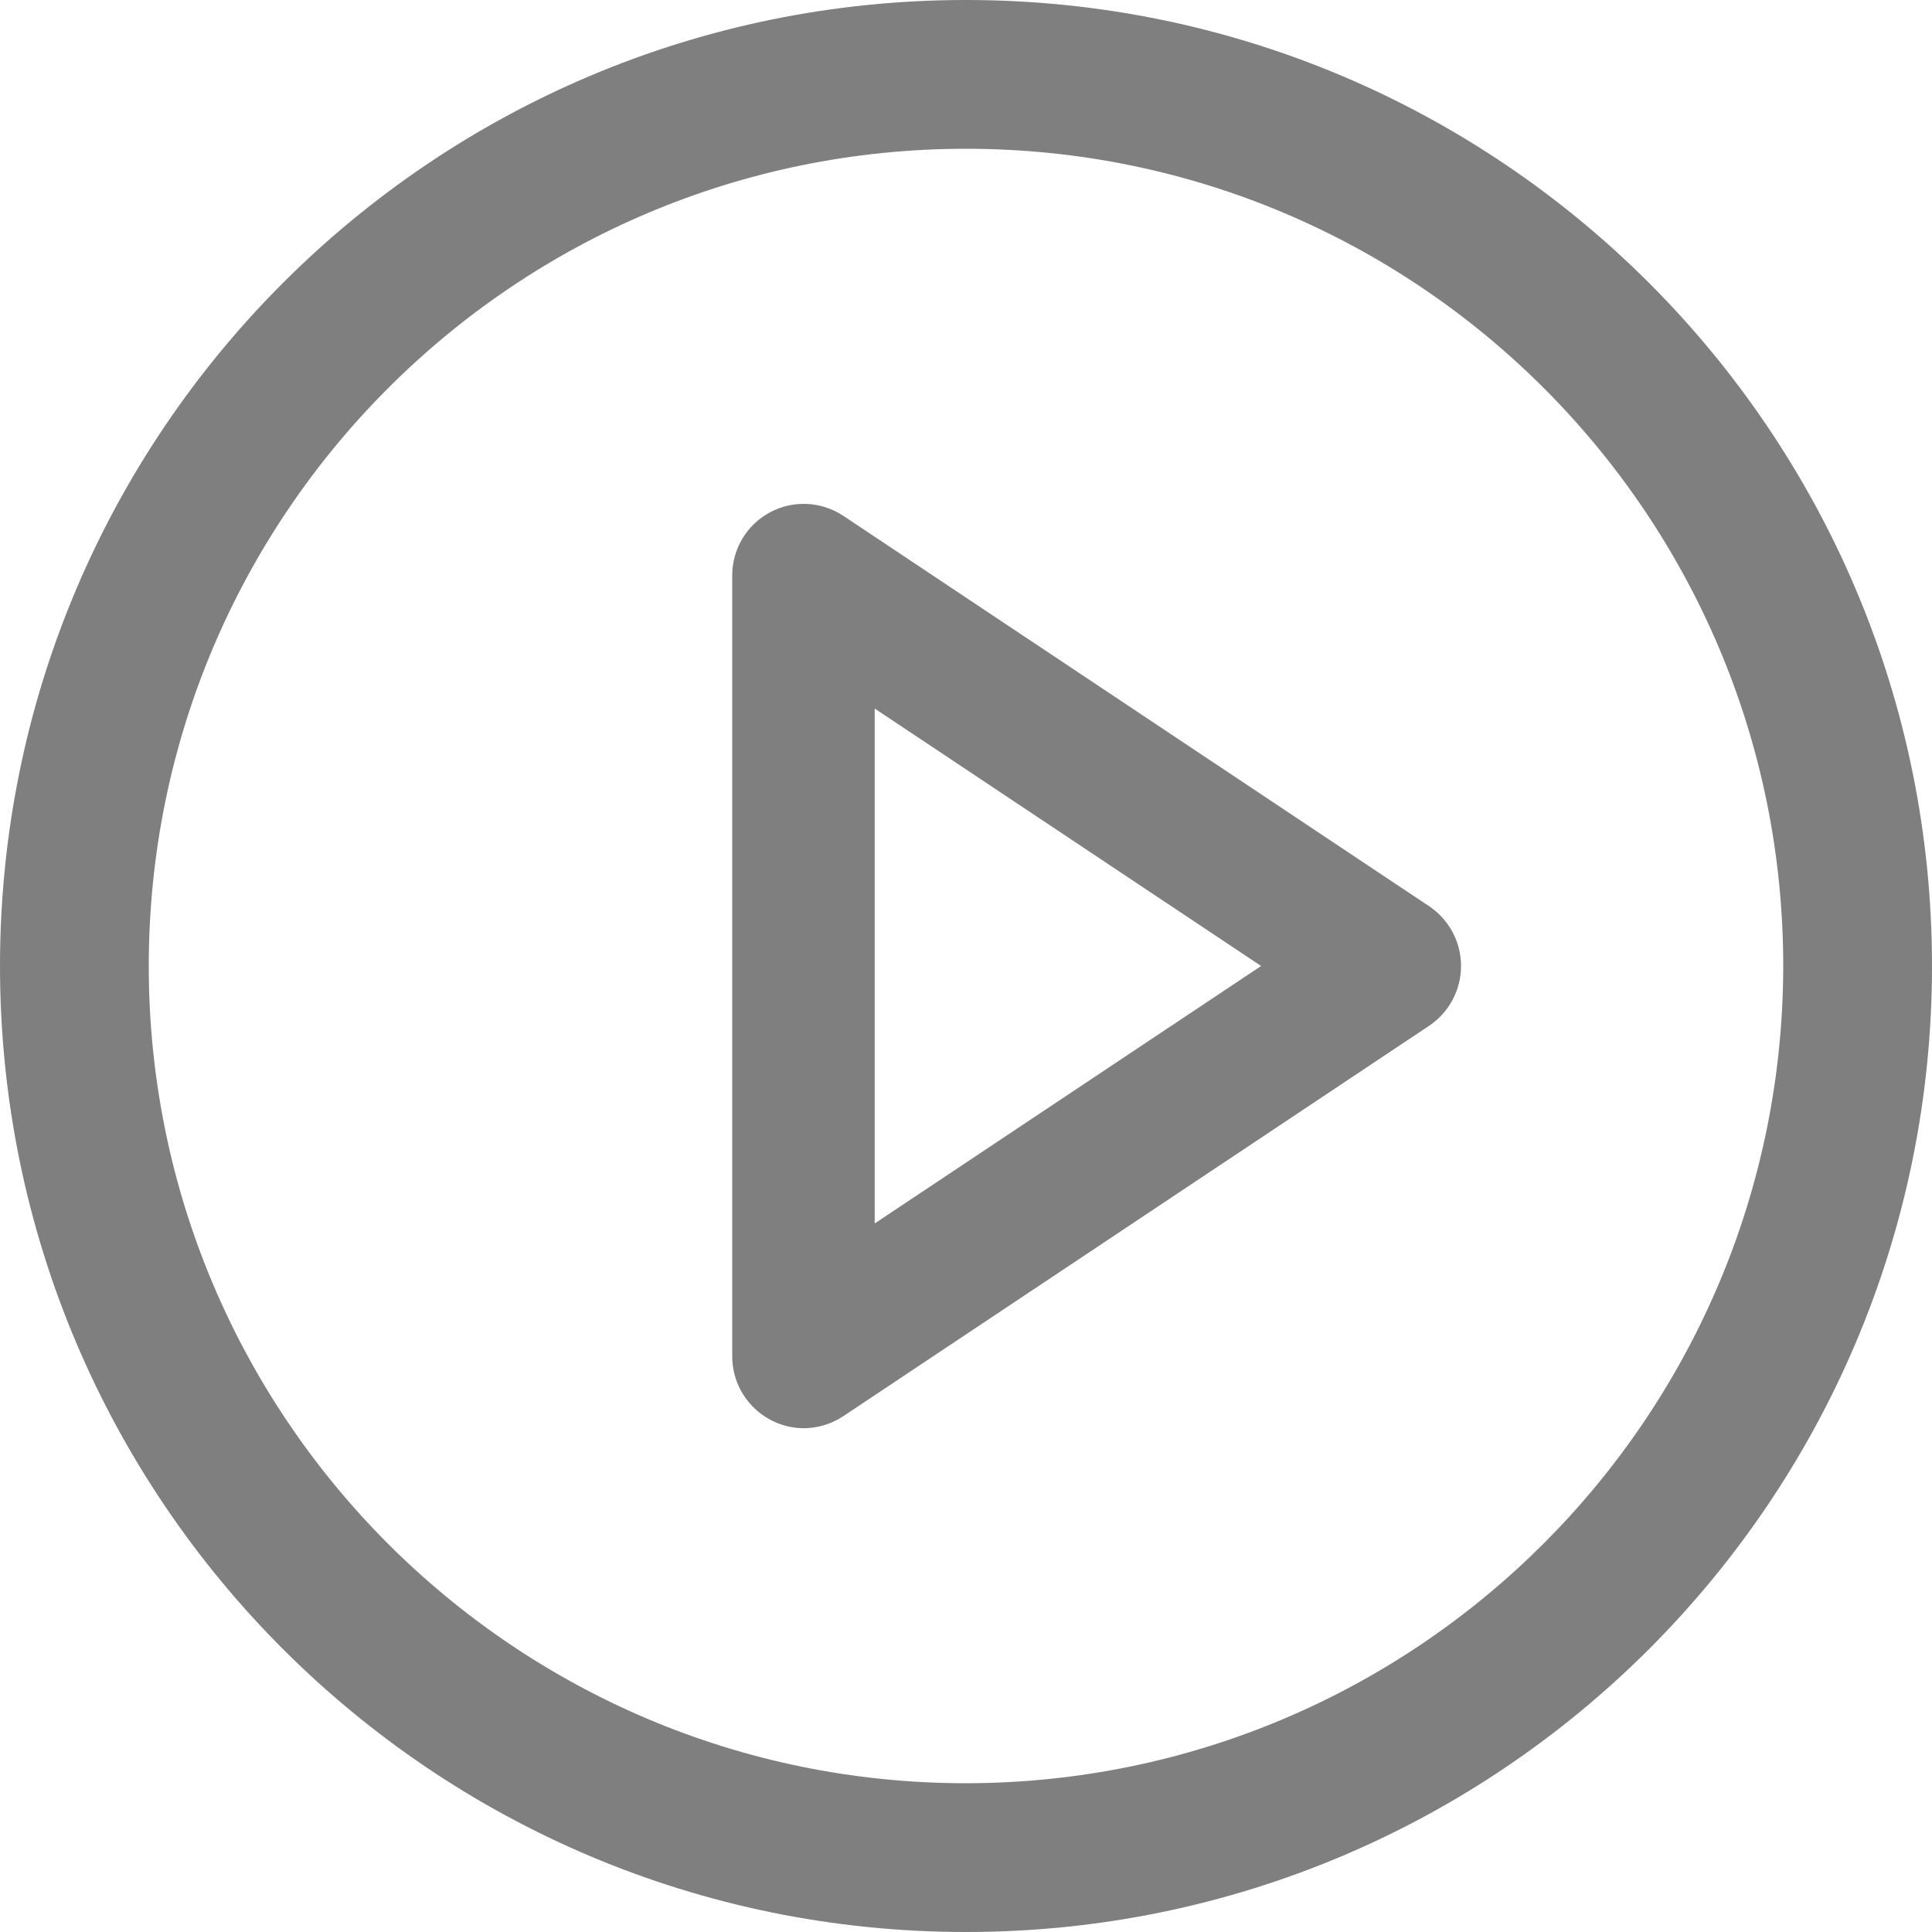
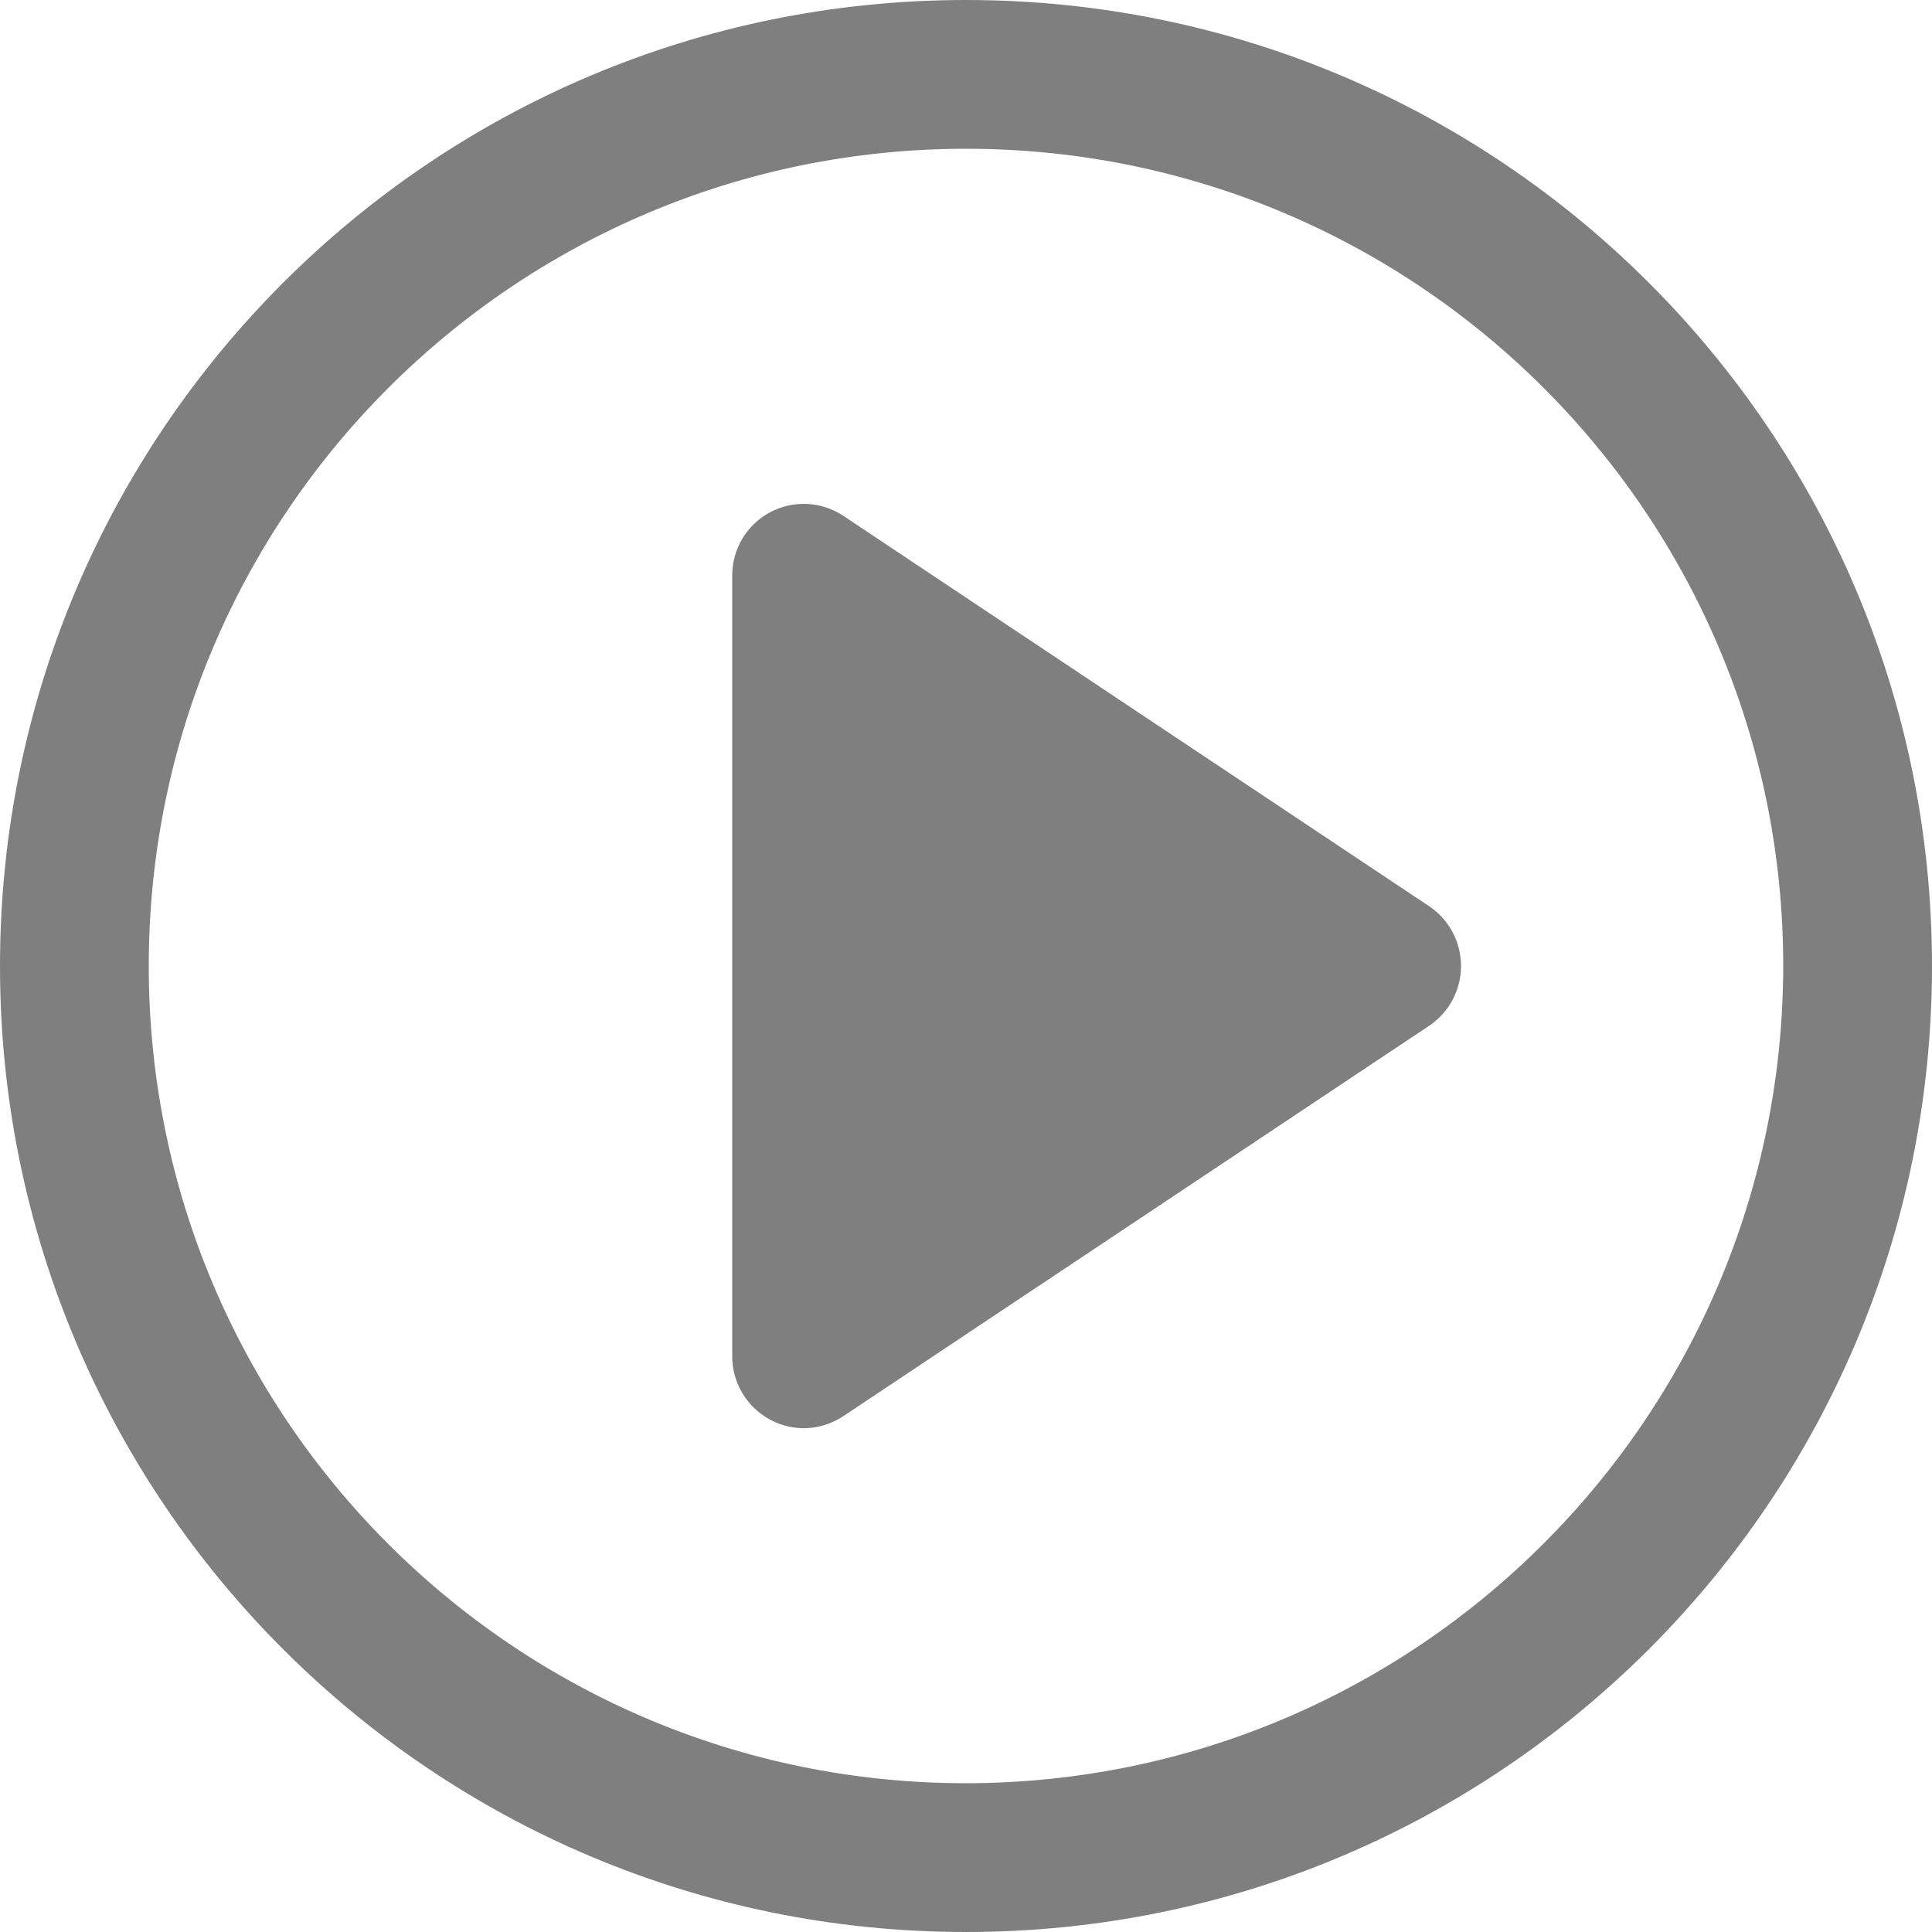
- <svg xmlns="http://www.w3.org/2000/svg" id="图层_1" data-name="图层 1" viewBox="0 0 40 40">
+ <svg xmlns="http://www.w3.org/2000/svg" viewBox="0 0 40 40">
  <defs>
    <style>.cls-1{fill:#7f7f7f;}</style>
  </defs>
-   <path class="cls-1" d="M20,0A20,20,0,1,0,40,20,20,20,0,0,0,20,0Zm0,36.92A16.92,16.92,0,1,1,36.92,20,16.94,16.94,0,0,1,20,36.92Z" />
-   <path class="cls-1" d="M29.6,18.77,17.46,10.68a1.48,1.48,0,0,0-2.3,1.23V28.09a1.49,1.49,0,0,0,1.48,1.48,1.49,1.49,0,0,0,.82-.25L29.6,21.23a1.49,1.49,0,0,0,0-2.46ZM18.11,25.33V14.67l8,5.33Z" />
+   <g id="图层_140" data-name="图层 140">
+     <path class="cls-1" d="M20,0A20,20,0,1,0,40,20,20,20,0,0,0,20,0Zm0,36.92A16.92,16.92,0,1,1,36.92,20,16.94,16.94,0,0,1,20,36.92Z" />
+     <path class="cls-1" d="M29.6,18.77,17.46,10.68a1.48,1.48,0,0,0-2.3,1.23V28.09a1.49,1.49,0,0,0,1.48,1.48,1.49,1.49,0,0,0,.82-.25L29.6,21.23a1.49,1.49,0,0,0,0-2.46Z" />
+   </g>
</svg>
